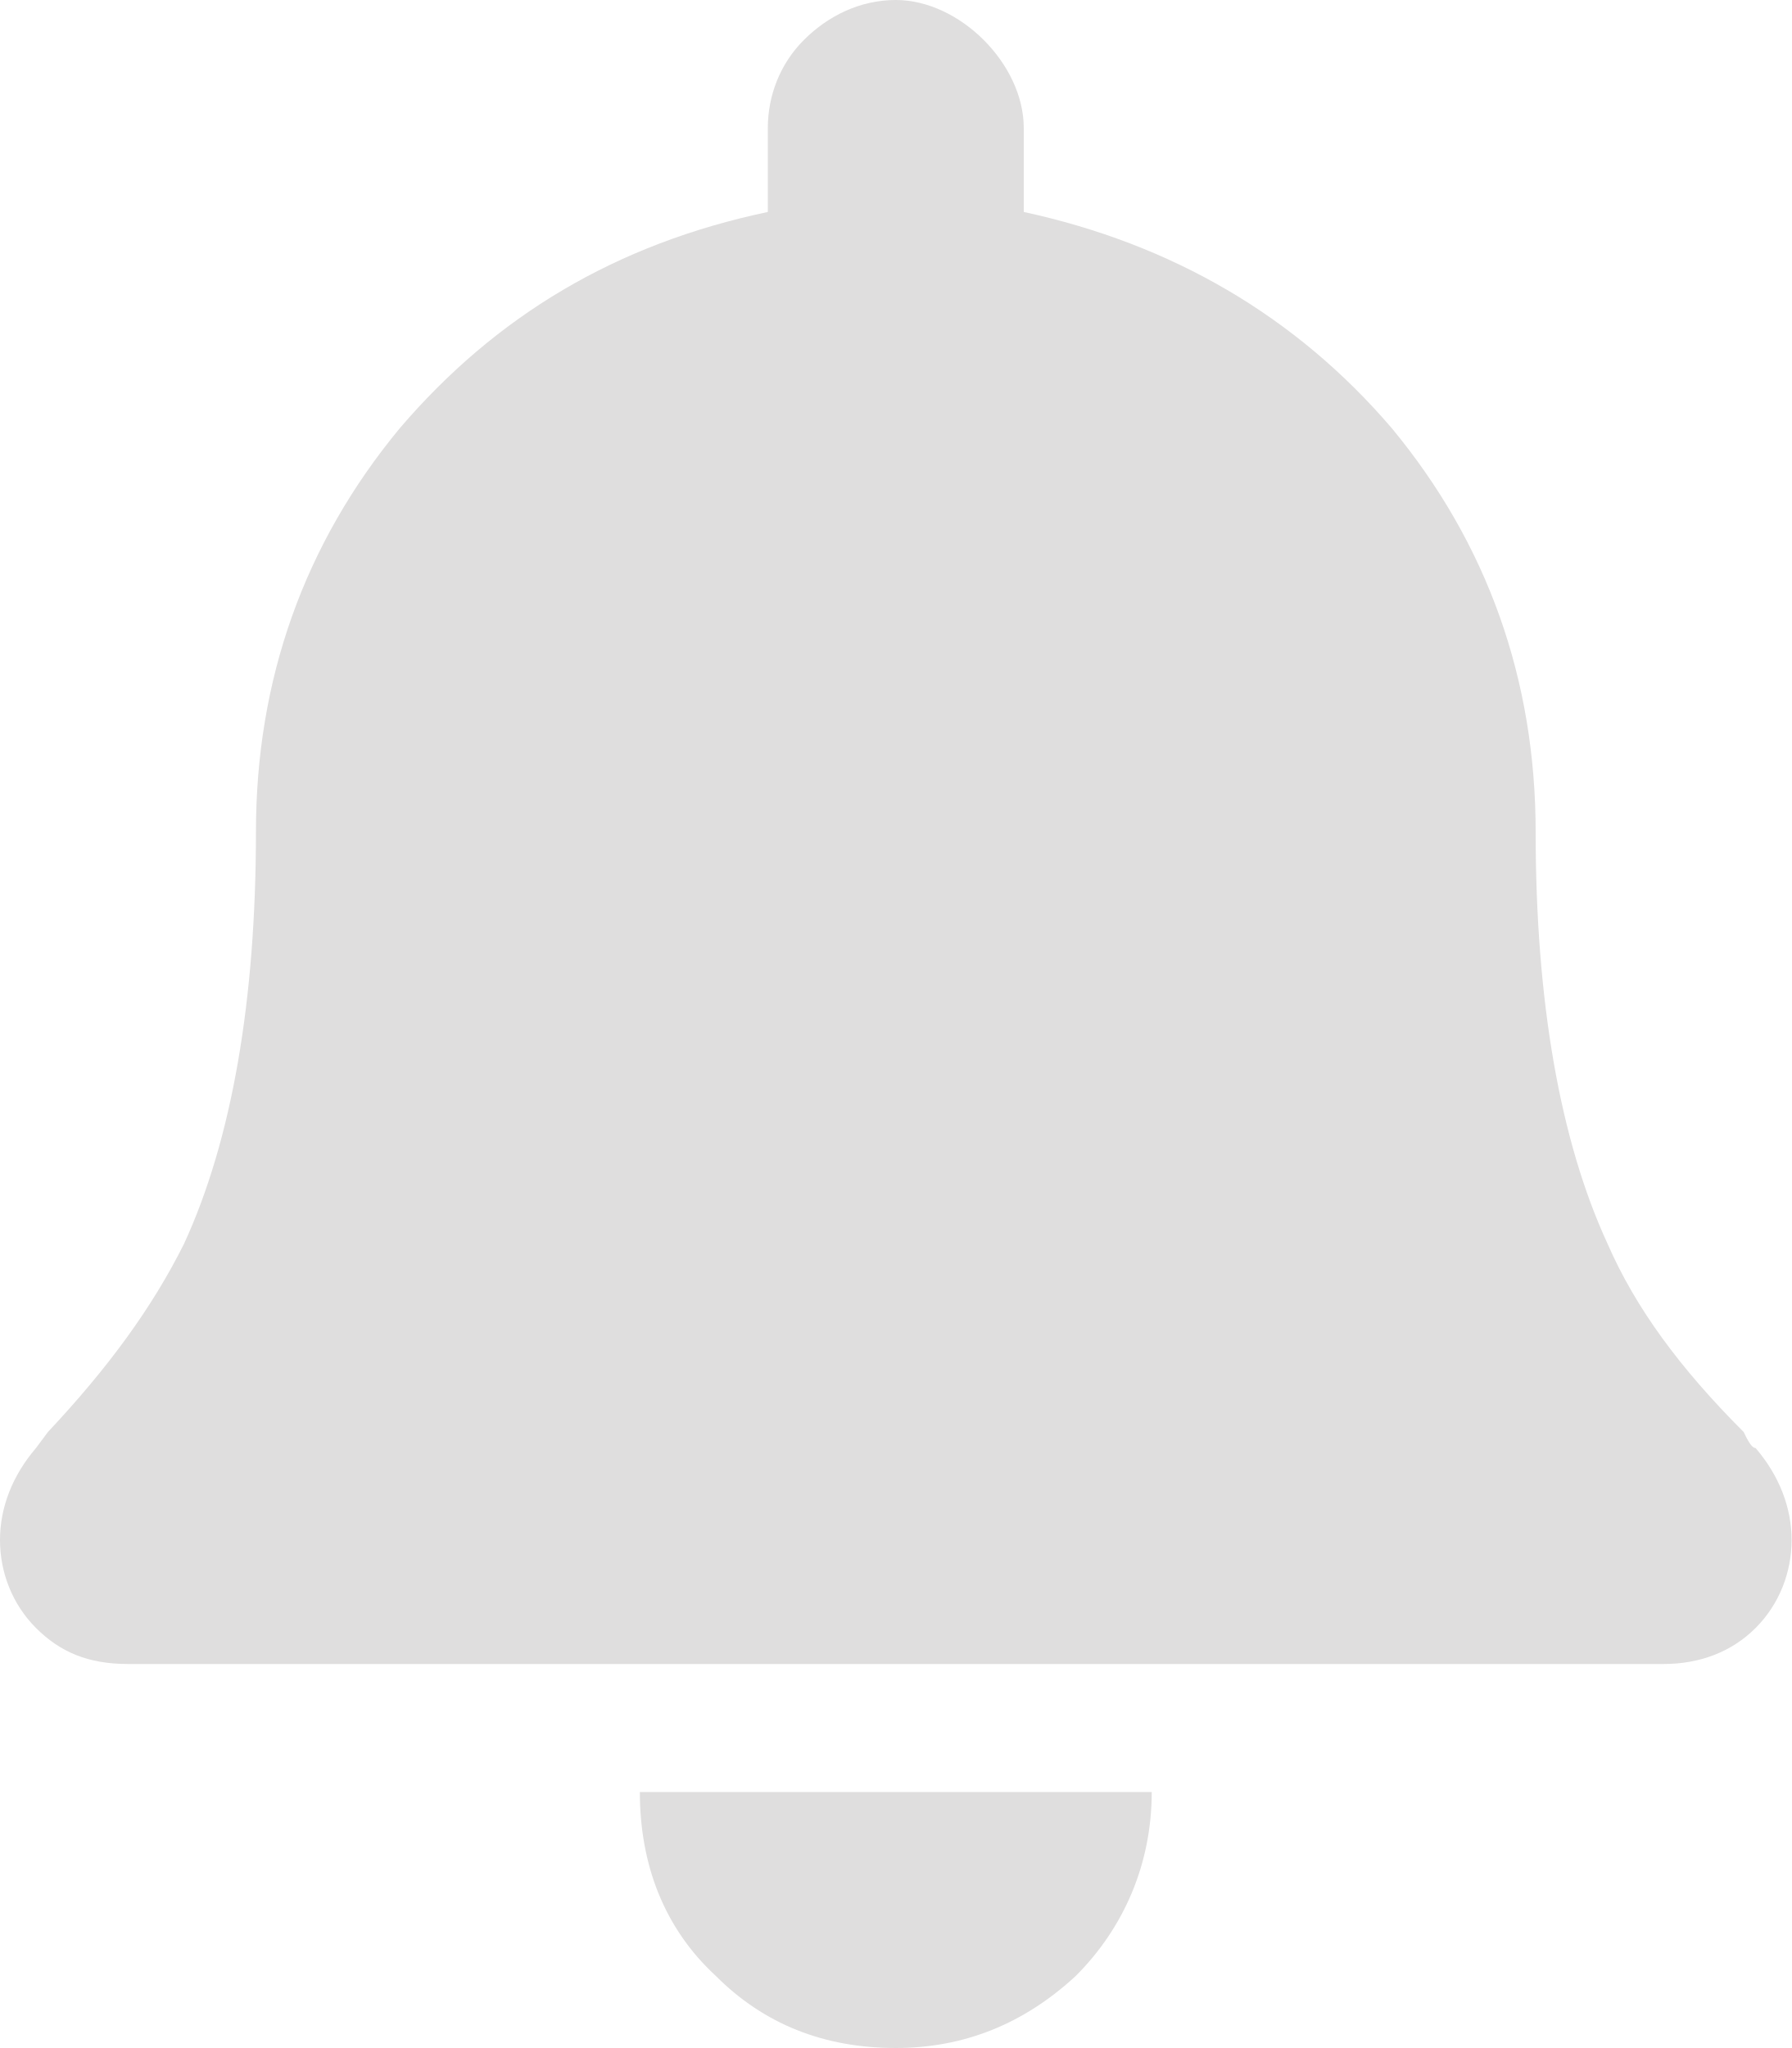
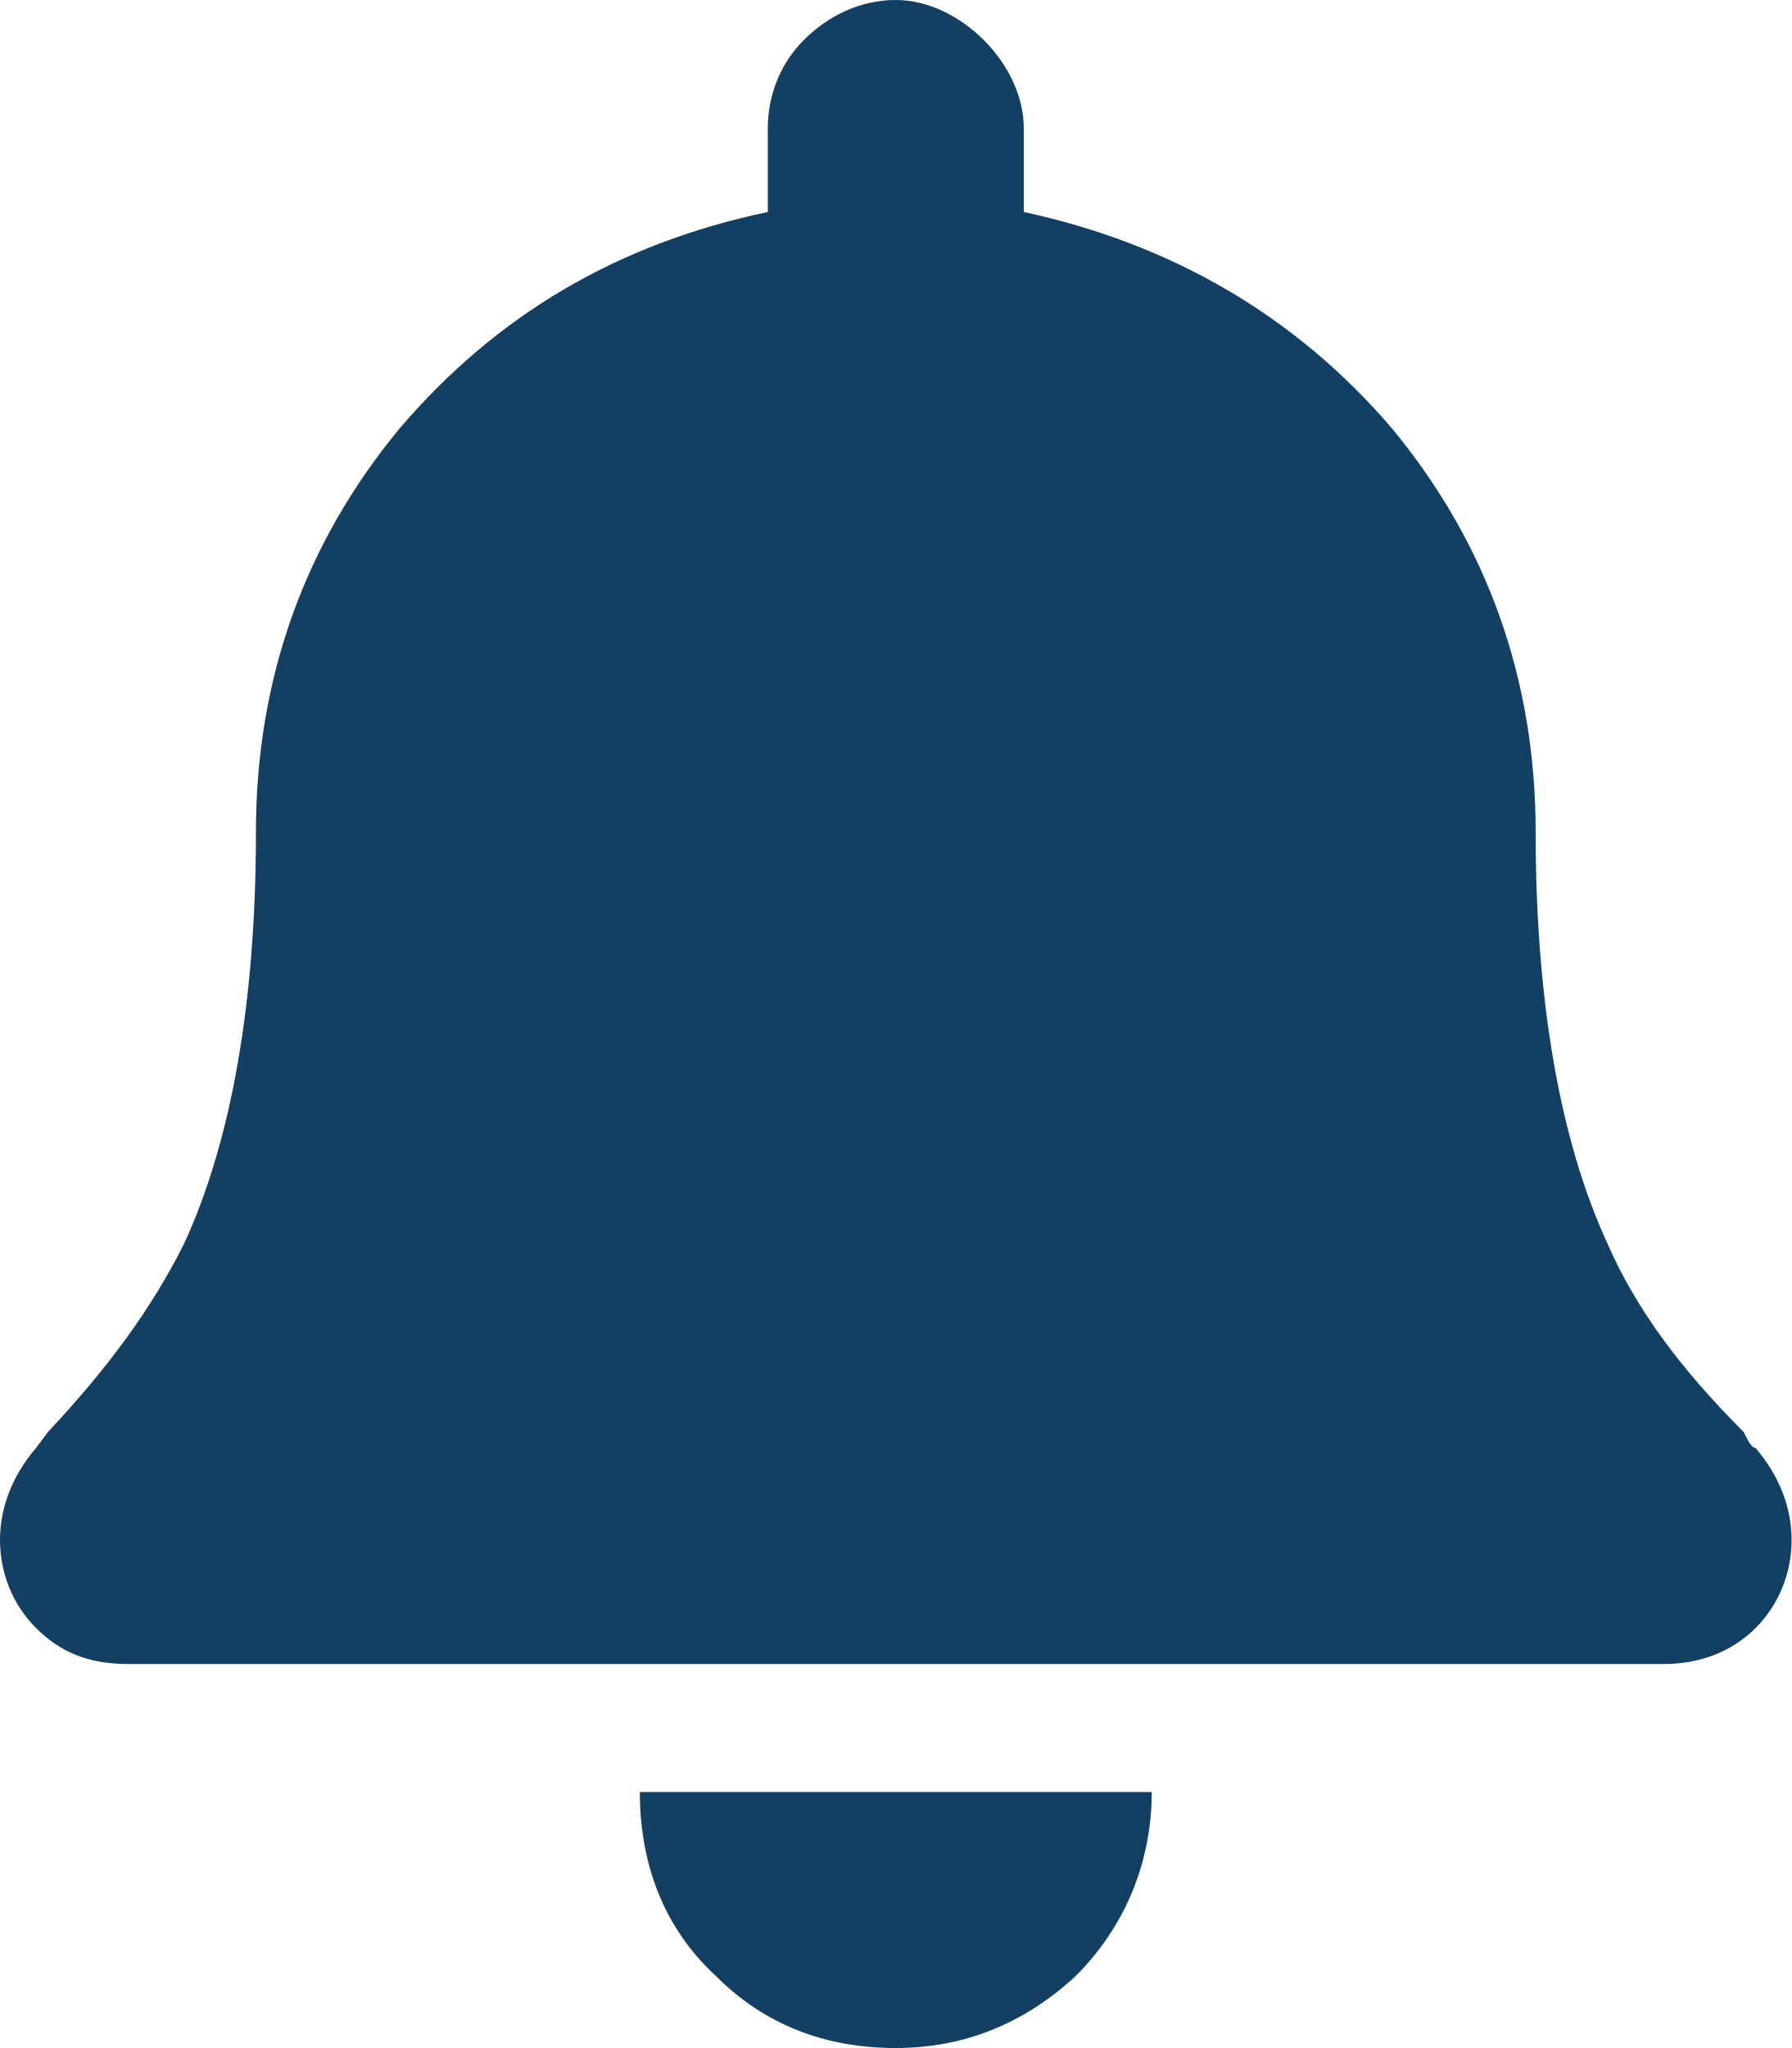
<svg xmlns="http://www.w3.org/2000/svg" width="21" height="24" viewBox="0 0 21 24" fill="none">
-   <path d="M10.5 24C9.656 24 8.953 23.719 8.391 23.156C7.781 22.594 7.5 21.844 7.5 21H13.5C13.5 21.844 13.172 22.594 12.609 23.156C12 23.719 11.297 24 10.5 24ZM20.578 16.969C20.859 17.297 21 17.672 21 18.047C21 18.422 20.859 18.797 20.578 19.078C20.297 19.359 19.922 19.5 19.5 19.5H1.5C1.031 19.5 0.703 19.359 0.422 19.078C0.141 18.797 0 18.422 0 18.047C0 17.672 0.141 17.297 0.422 16.969L0.562 16.781C1.266 16.031 1.781 15.328 2.156 14.578C2.719 13.359 3 11.719 3 9.75C3 7.969 3.562 6.375 4.688 5.016C5.812 3.703 7.219 2.859 9 2.484V1.5C9 1.125 9.141 0.75 9.422 0.469C9.703 0.188 10.078 0 10.5 0C10.875 0 11.25 0.188 11.531 0.469C11.812 0.75 12 1.125 12 1.5V2.484C13.734 2.859 15.188 3.703 16.312 5.016C17.438 6.375 18 7.969 18 9.75C18 11.719 18.281 13.359 18.844 14.578C19.172 15.328 19.688 16.031 20.438 16.781C20.484 16.875 20.531 16.969 20.578 16.969Z" fill="#DFDEDE" />
+   <path d="M10.5 24C9.656 24 8.953 23.719 8.391 23.156C7.781 22.594 7.5 21.844 7.5 21H13.5C13.5 21.844 13.172 22.594 12.609 23.156C12 23.719 11.297 24 10.5 24ZM20.578 16.969C20.859 17.297 21 17.672 21 18.047C21 18.422 20.859 18.797 20.578 19.078C20.297 19.359 19.922 19.5 19.5 19.5H1.5C1.031 19.5 0.703 19.359 0.422 19.078C0.141 18.797 0 18.422 0 18.047C0 17.672 0.141 17.297 0.422 16.969L0.562 16.781C1.266 16.031 1.781 15.328 2.156 14.578C2.719 13.359 3 11.719 3 9.75C3 7.969 3.562 6.375 4.688 5.016C5.812 3.703 7.219 2.859 9 2.484V1.5C9 1.125 9.141 0.75 9.422 0.469C9.703 0.188 10.078 0 10.5 0C10.875 0 11.25 0.188 11.531 0.469C11.812 0.75 12 1.125 12 1.5V2.484C13.734 2.859 15.188 3.703 16.312 5.016C17.438 6.375 18 7.969 18 9.75C18 11.719 18.281 13.359 18.844 14.578C19.172 15.328 19.688 16.031 20.438 16.781C20.484 16.875 20.531 16.969 20.578 16.969Z" fill="#133F63" />
</svg>
